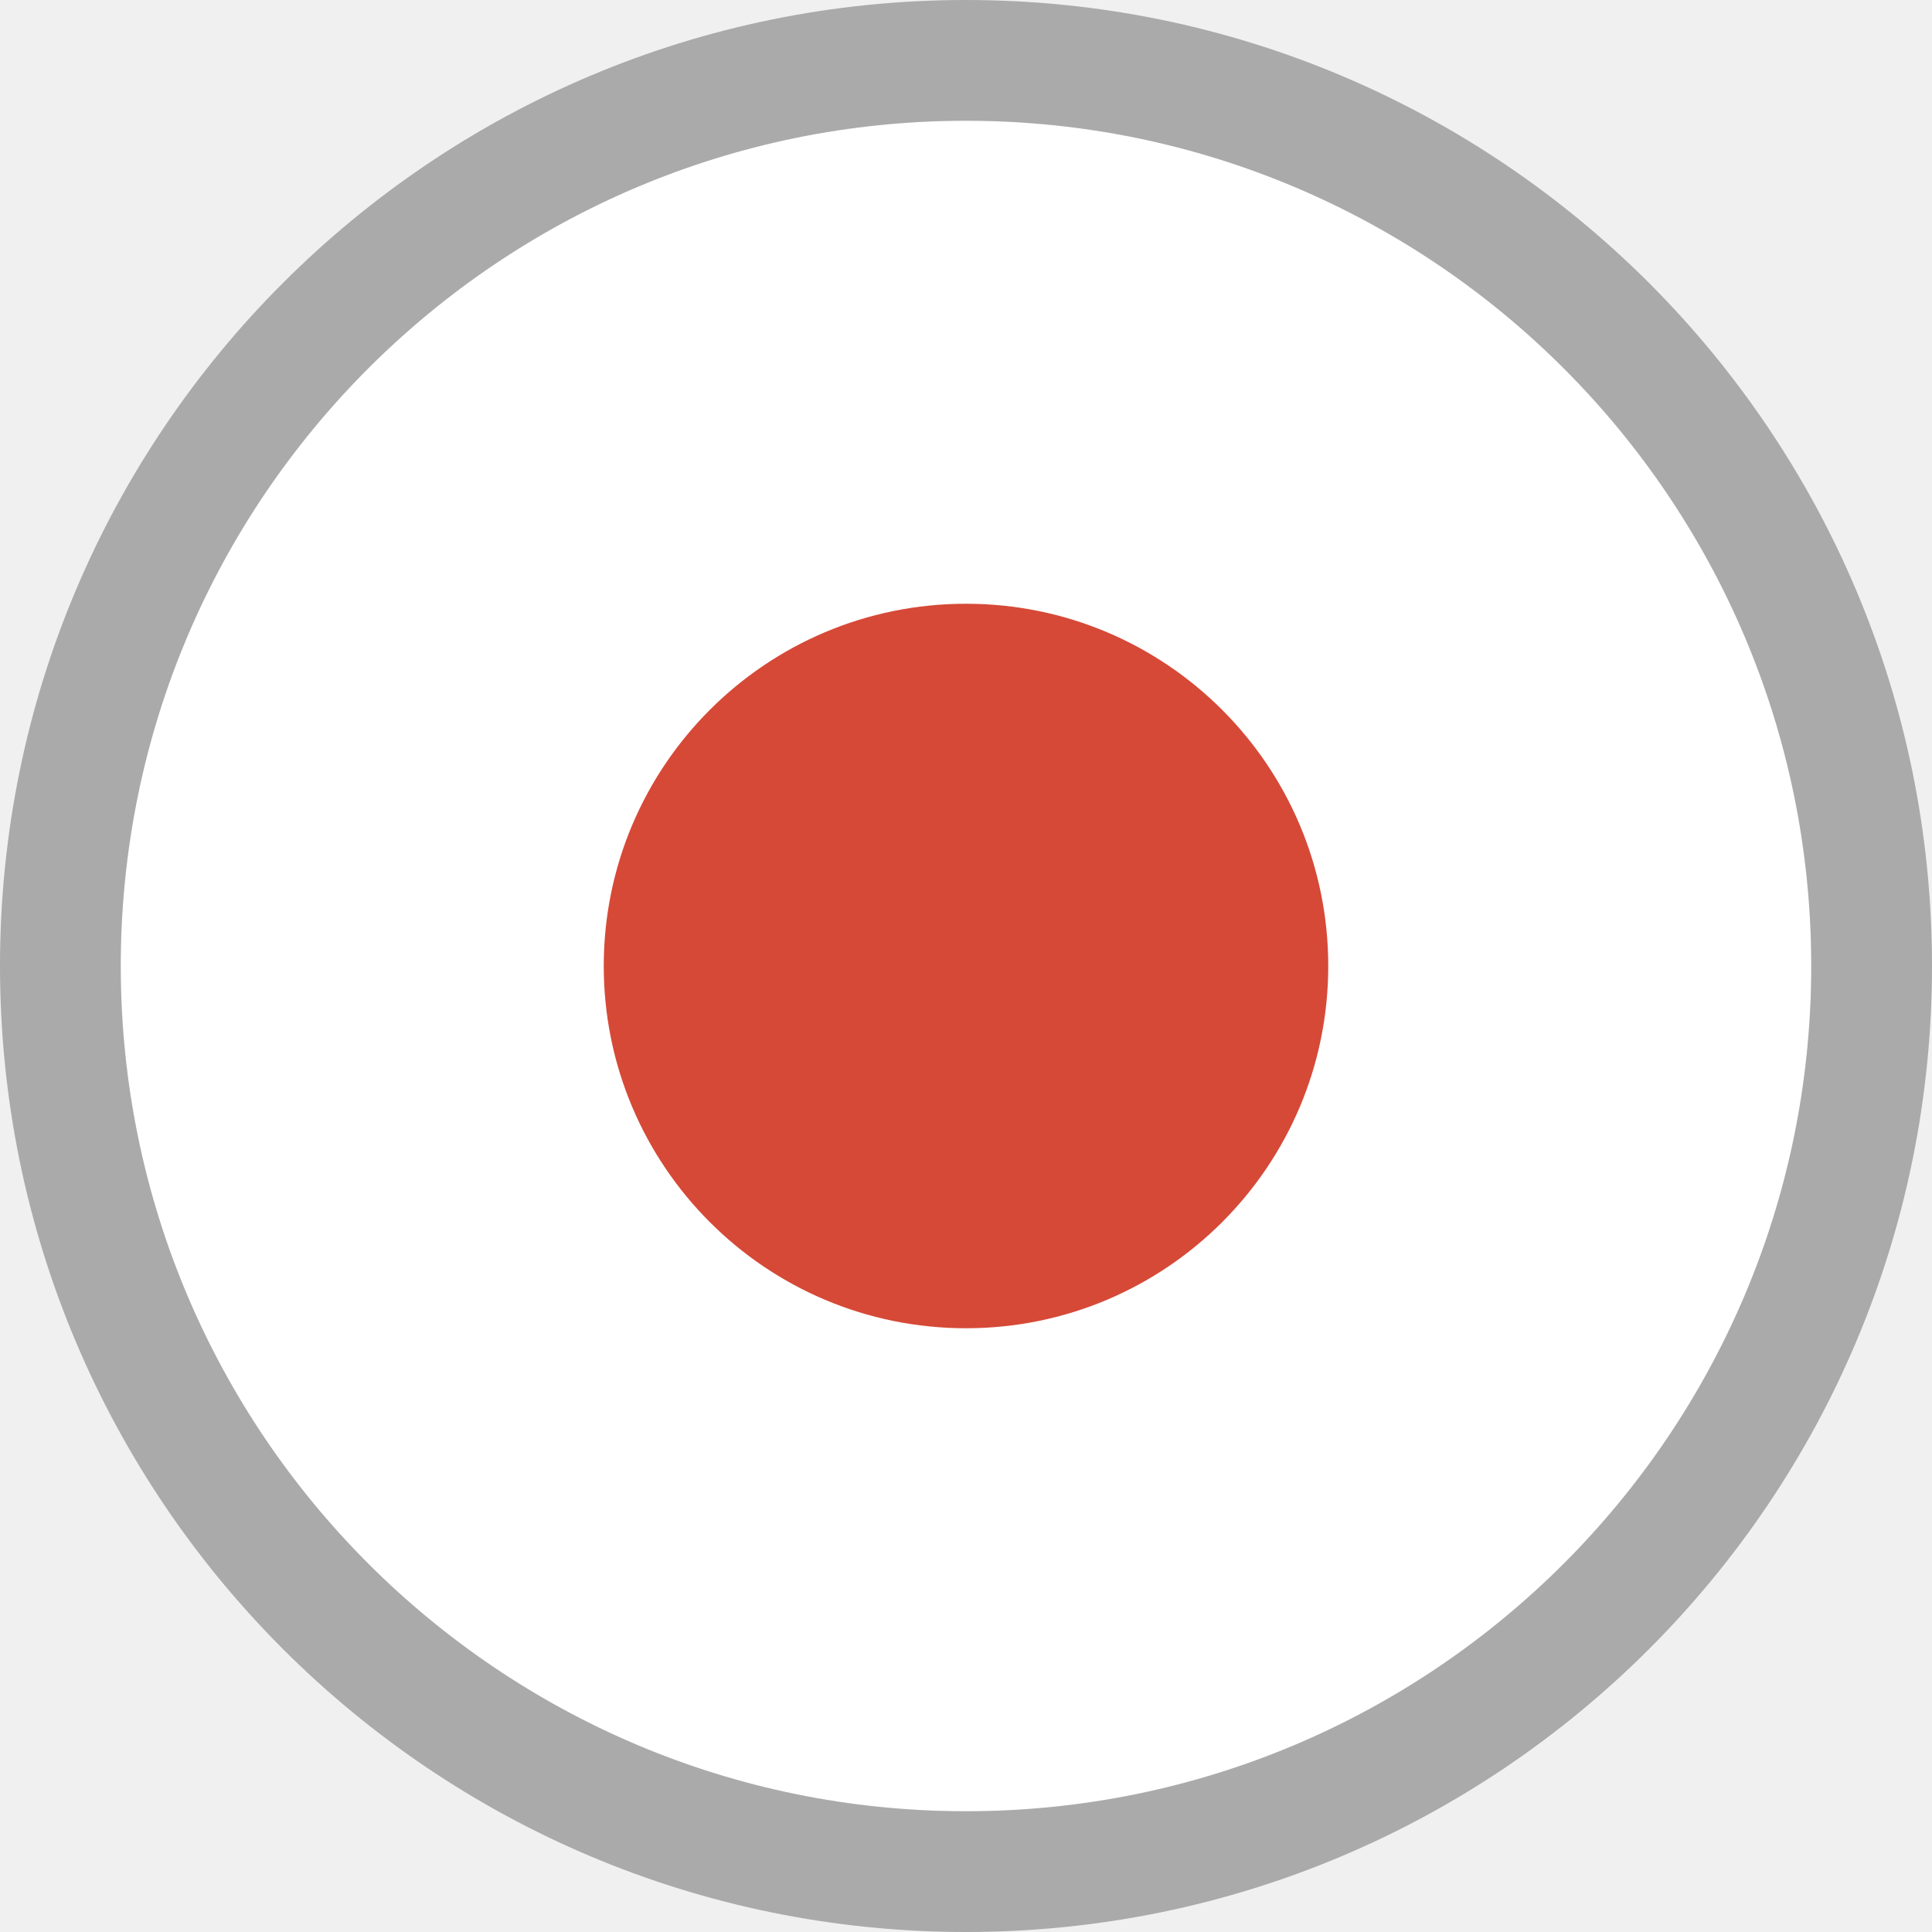
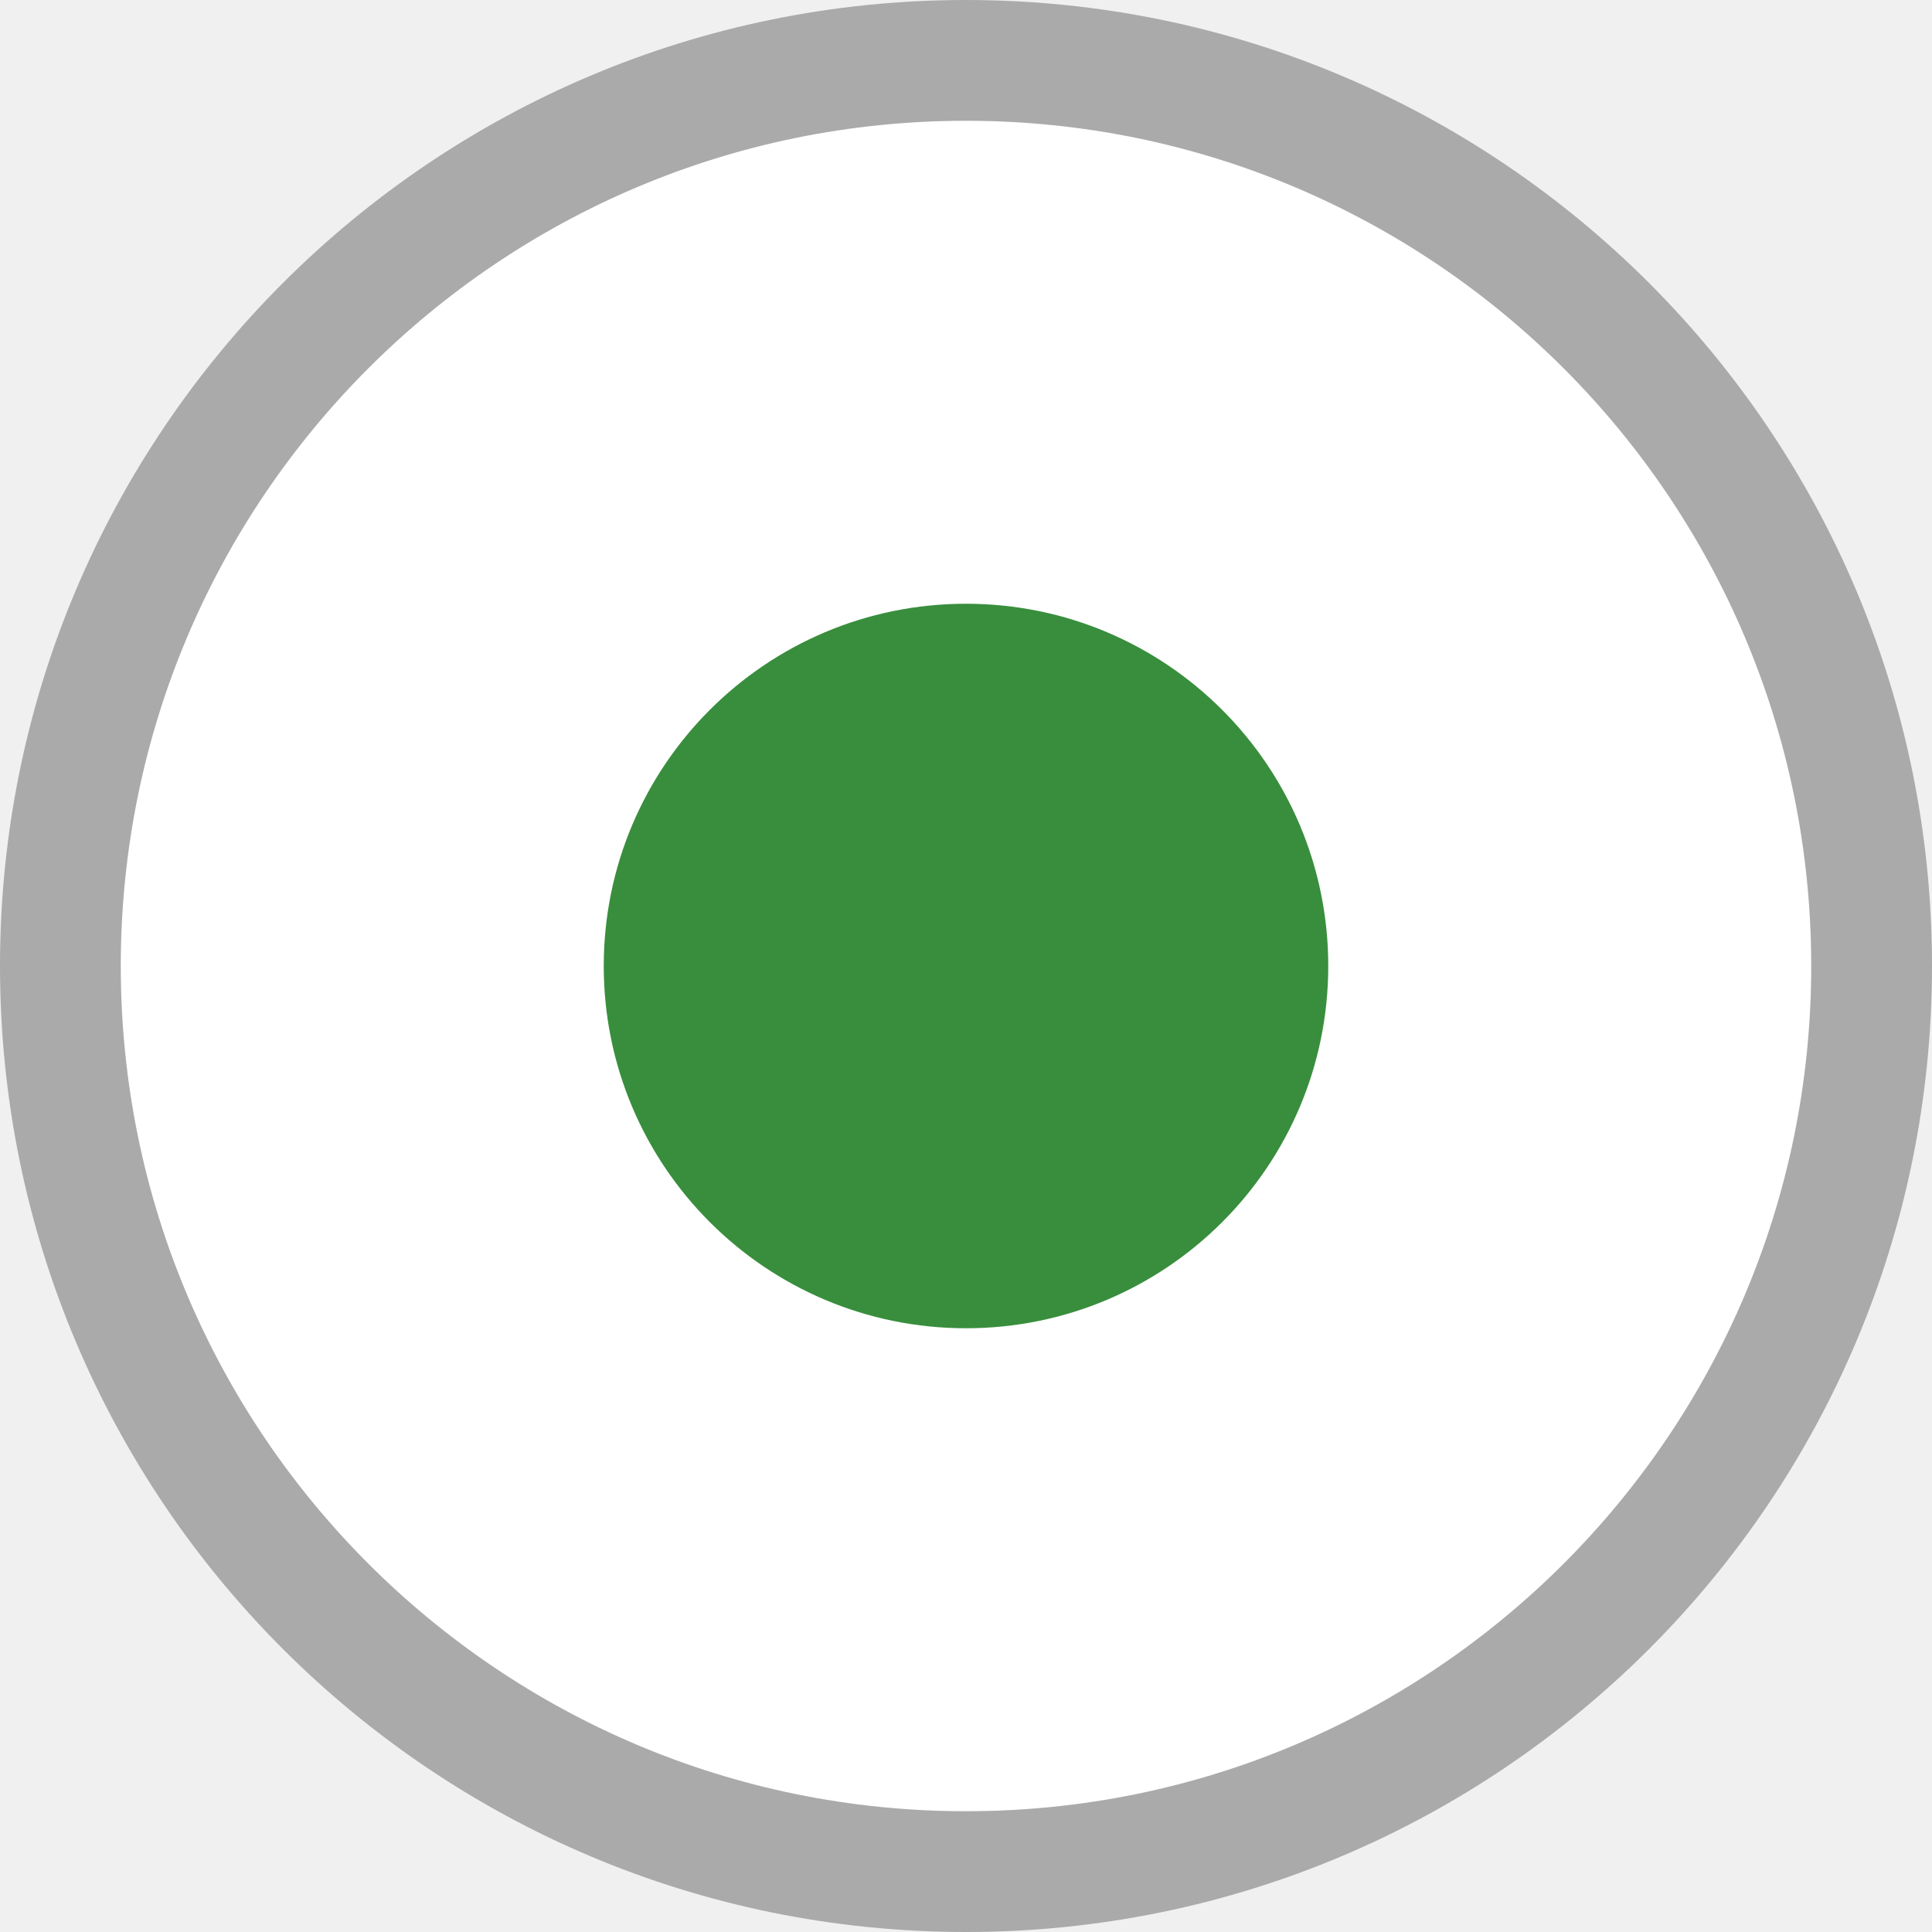
<svg xmlns="http://www.w3.org/2000/svg" viewBox="0 0 16 16">
  <g transform="translate(0 -1036.362)">
    <path style="fill:#ffffff" d="m 15,8 c 0,3.866 -3.134,7 -7,7 C 4.134,15 1,11.866 1,8 1,4.134 4.134,1 8,1 c 3.866,0 7,3.134 7,7 z" transform="translate(0 1036.362)" />
    <path style="fill:#aaa" d="M 8 0 C 3.582 8.8817842e-16 -3.006854e-17 3.582 0 8 C 0 12.418 3.582 16 8 16 C 12.418 16 16 12.418 16 8 C 16 3.582 12.418 -1.8064254e-15 8 0 z M 8 1 C 11.866 1 15 4.134 15 8 C 15 11.866 11.866 15 8 15 C 4.134 15 1 11.866 1 8 C 1 4.134 4.134 1 8 1 z " transform="translate(0 1036.362)" />
-     <path style="fill:#d64937" d="M 11,8 C 11,9.657 9.657,11 8,11 6.343,11 5,9.657 5,8 5,6.343 6.343,5 8,5 c 1.657,0 3,1.343 3,3 z" transform="translate(0 1036.362)" />
+     <path style="fill:#388e3c" d="M 11,8 C 11,9.657 9.657,11 8,11 6.343,11 5,9.657 5,8 5,6.343 6.343,5 8,5 c 1.657,0 3,1.343 3,3 z" transform="translate(0 1036.362)" />
  </g>
</svg>
